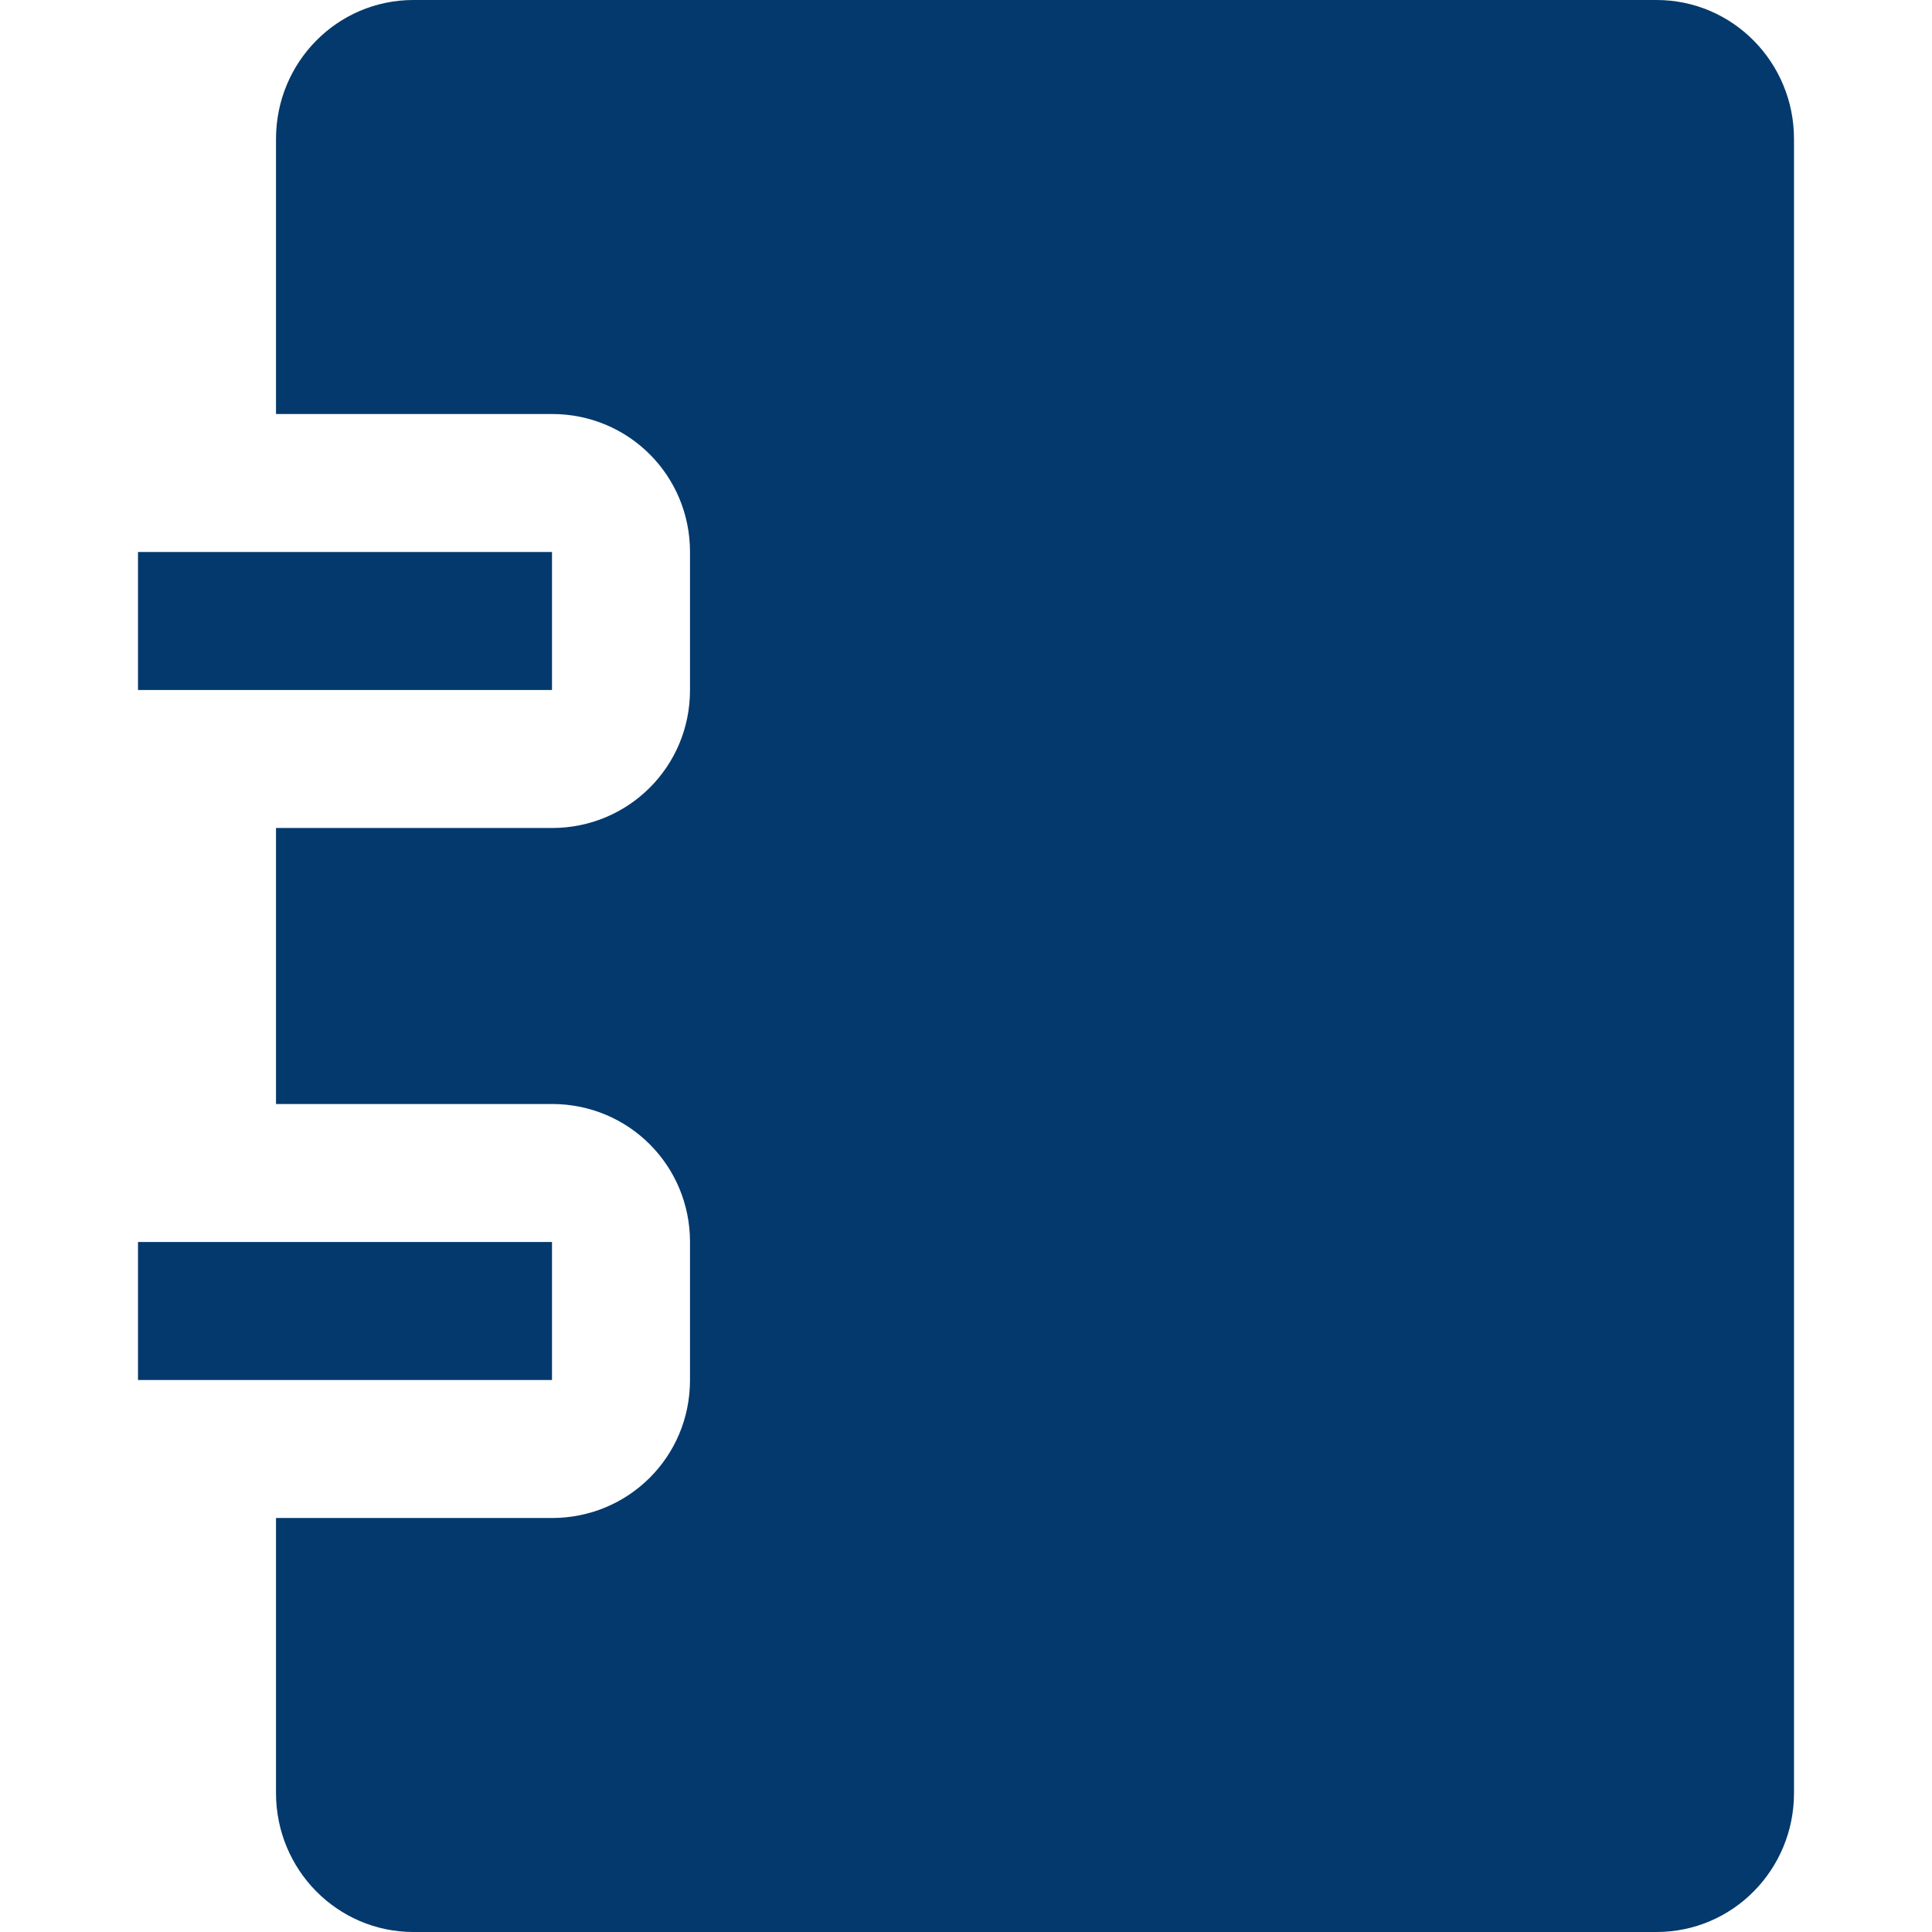
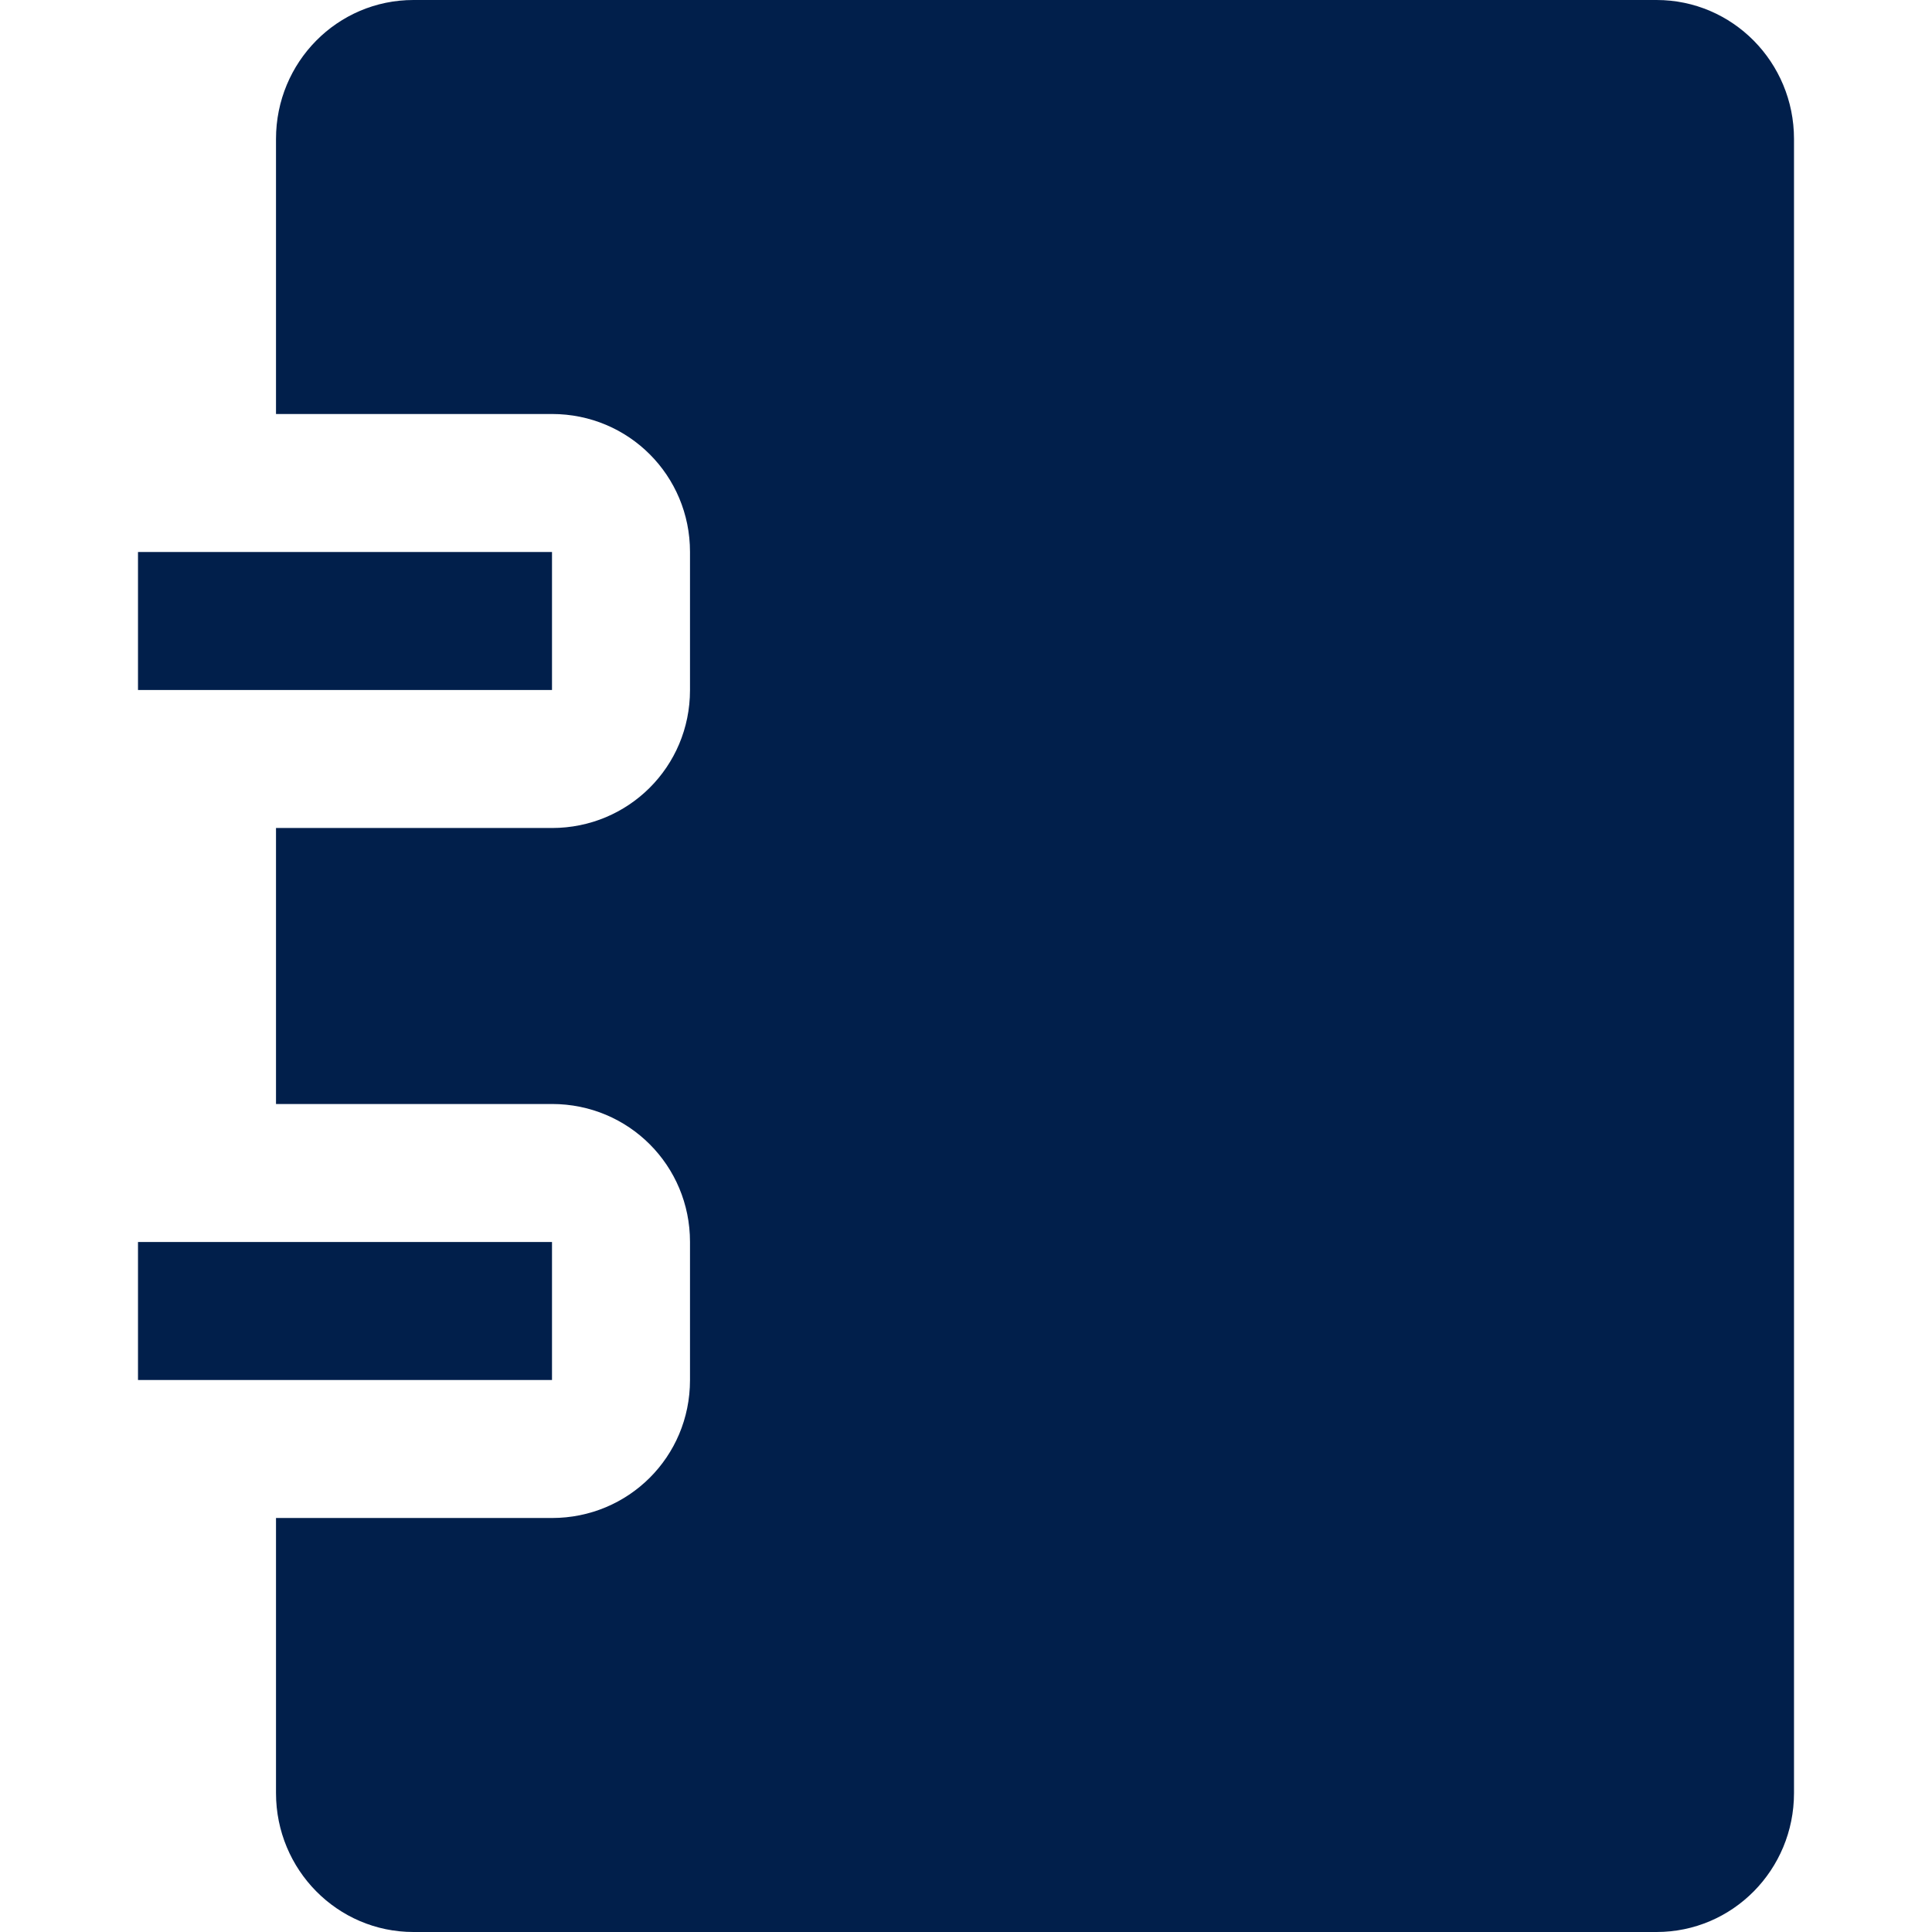
<svg xmlns="http://www.w3.org/2000/svg" version="1.1" id="Capa_1" x="0px" y="0px" viewBox="0 0 14 14" style="enable-background:new 0 0 14 14;" xml:space="preserve" width="512px" height="512px" class="">
  <g>
    <g>
-       <path d="M1,9h3v1H1V9z" data-original="#030104" class="active-path" data-old_color="#03396c" fill="#03396c" />
-       <path d="M12.004,0H2.996C2.445,0,2,0.45,2,1.007V3h2c0.557,0,1,0.447,1,0.999v1.002C5,5.557,4.553,6,4,6H2v2   h2c0.557,0,1,0.447,1,0.999v1.002C5,10.558,4.553,11,4,11H2v1.993C2,13.549,2.445,14,2.996,14h9.008C12.555,14,13,13.55,13,12.993   V1.007C13,0.451,12.555,0,12.004,0z" data-original="#030104" class="active-path" data-old_color="#03396c" fill="#03396c" />
-       <path d="M1,4h3v1H1V4z" data-original="#030104" class="active-path" data-old_color="#03396c" fill="#03396c" />
+       <path d="M1,9h3v1H1V9z" data-original="#030104" class="active-path" data-old_color="#030104" fill="#011F4B" />
+       <path d="M12.004,0H2.996C2.445,0,2,0.45,2,1.007V3h2c0.557,0,1,0.447,1,0.999v1.002C5,5.557,4.553,6,4,6H2v2   h2c0.557,0,1,0.447,1,0.999v1.002C5,10.558,4.553,11,4,11H2v1.993C2,13.549,2.445,14,2.996,14h9.008C12.555,14,13,13.55,13,12.993   V1.007C13,0.451,12.555,0,12.004,0z" data-original="#030104" class="active-path" data-old_color="#030104" fill="#011F4B" />
+       <path d="M1,4h3v1H1V4z" data-original="#030104" class="active-path" data-old_color="#030104" fill="#011F4B" />
    </g>
  </g>
</svg>
